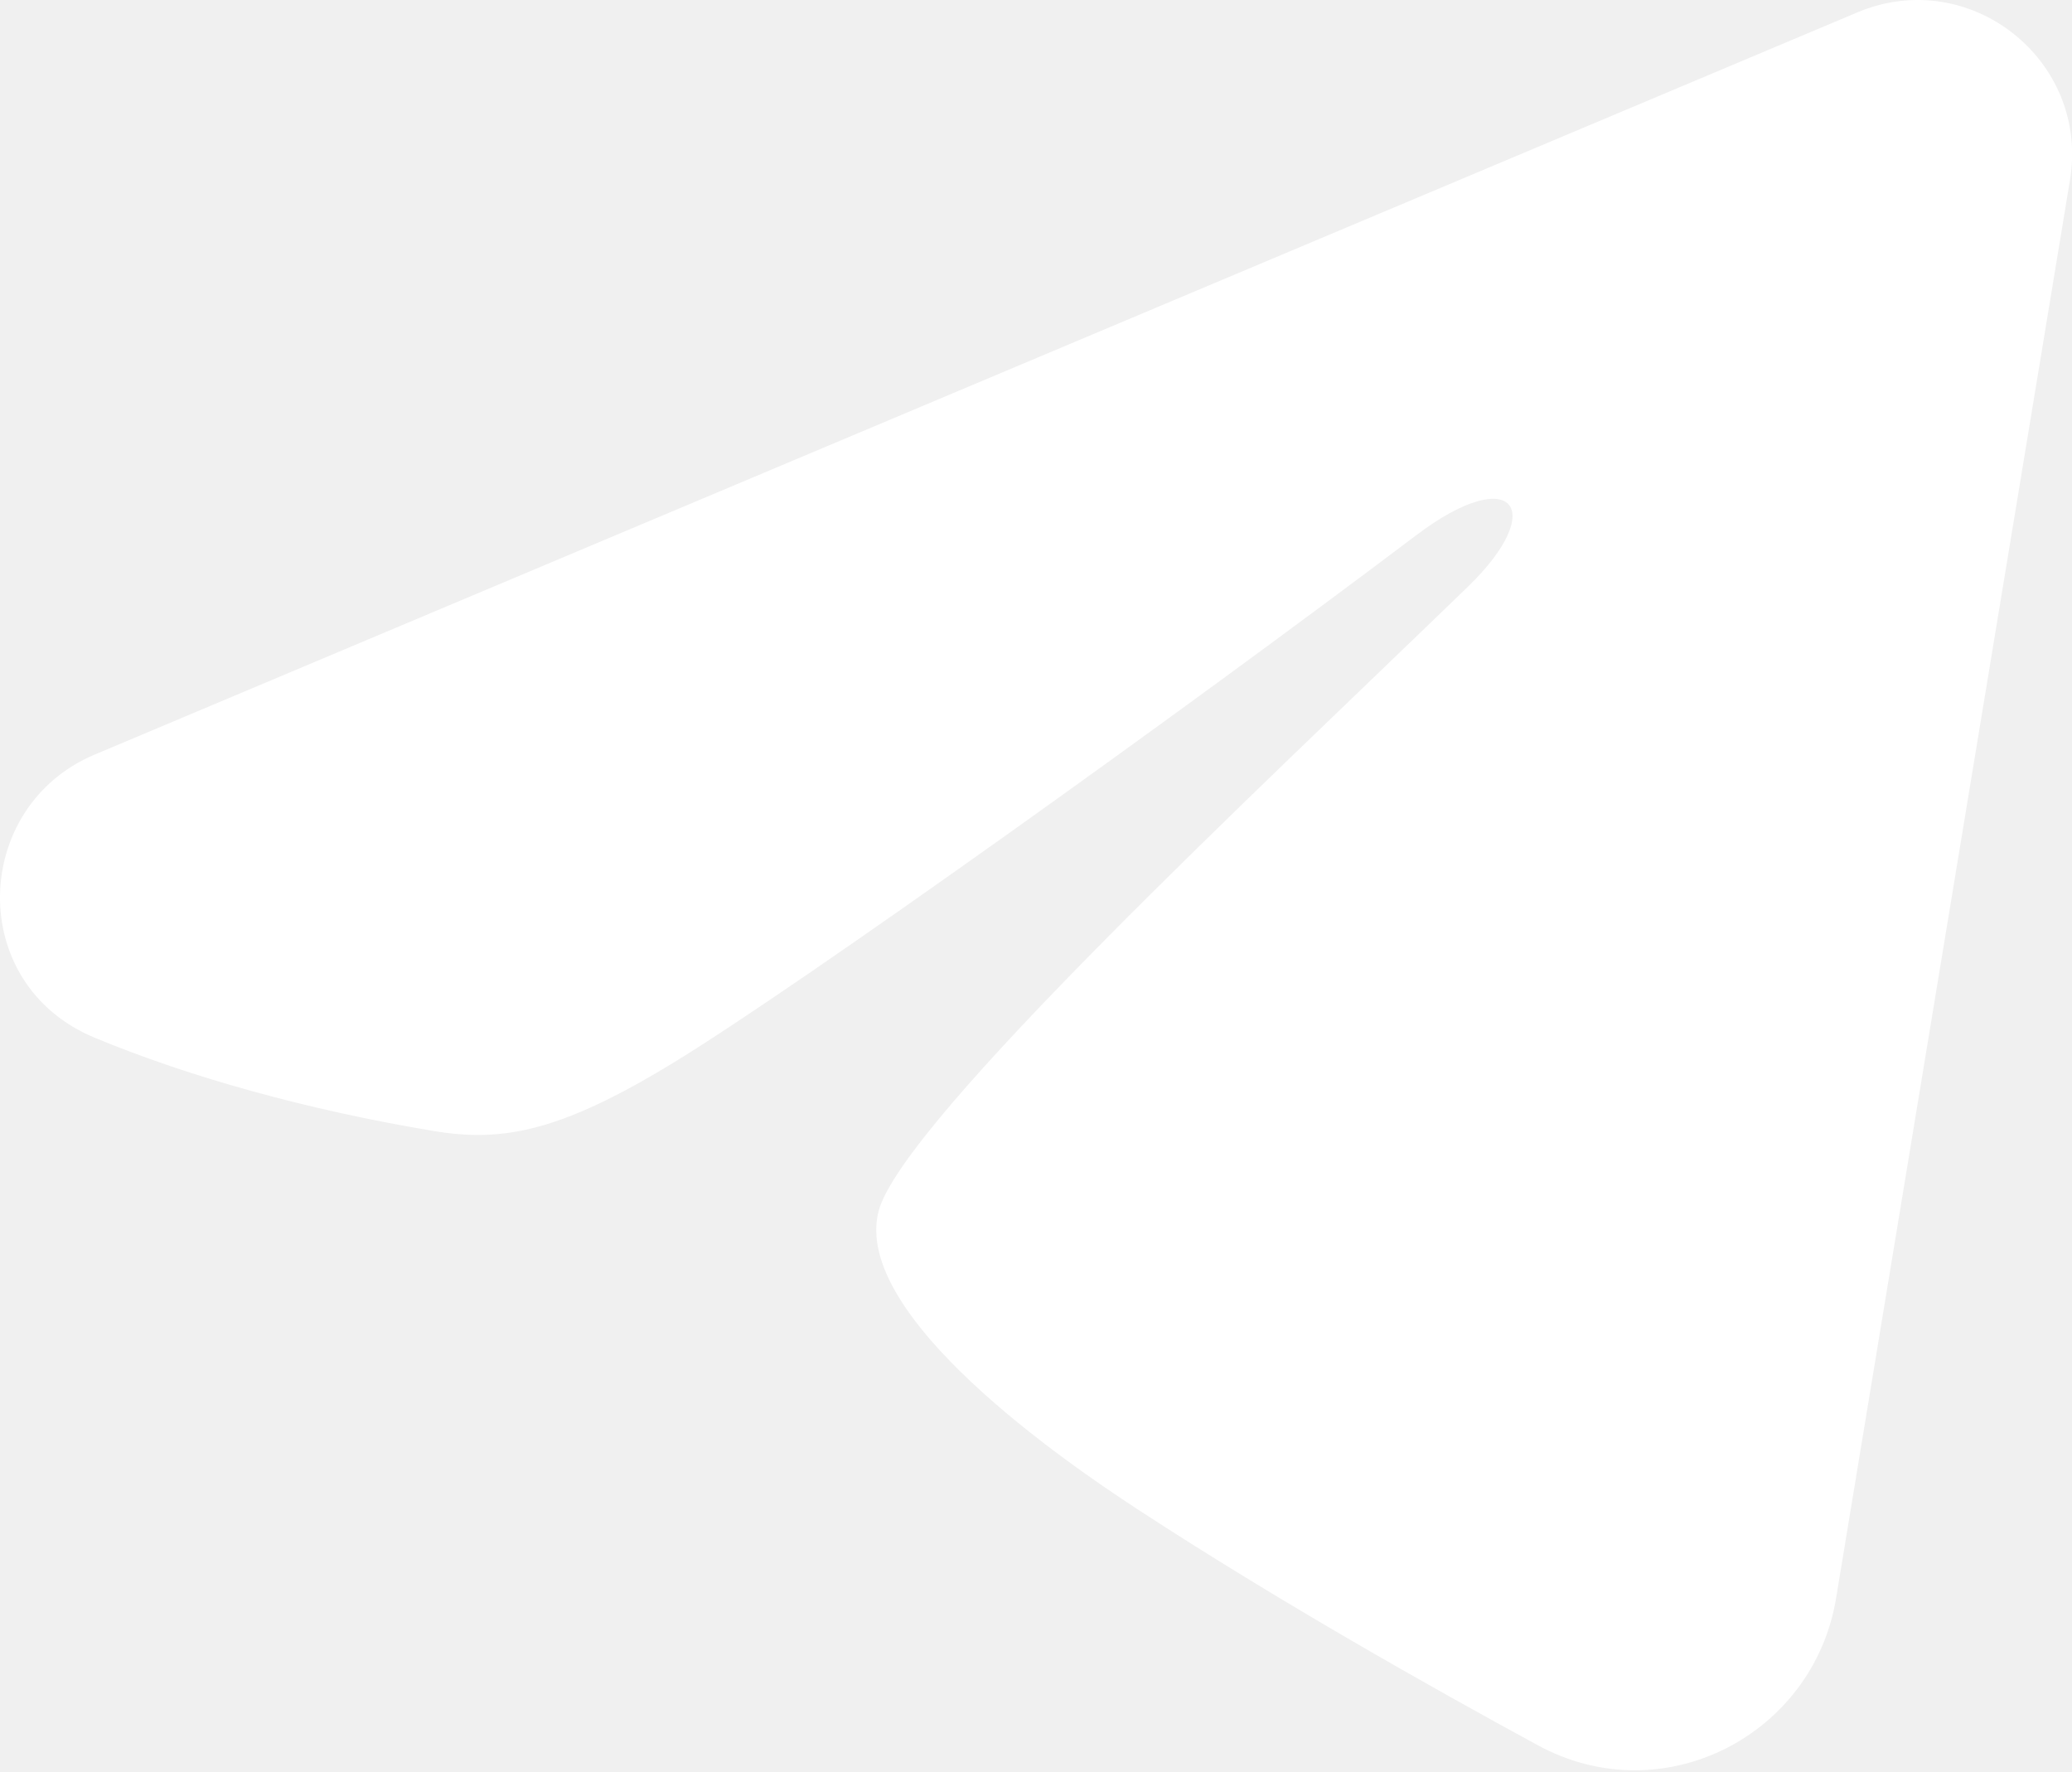
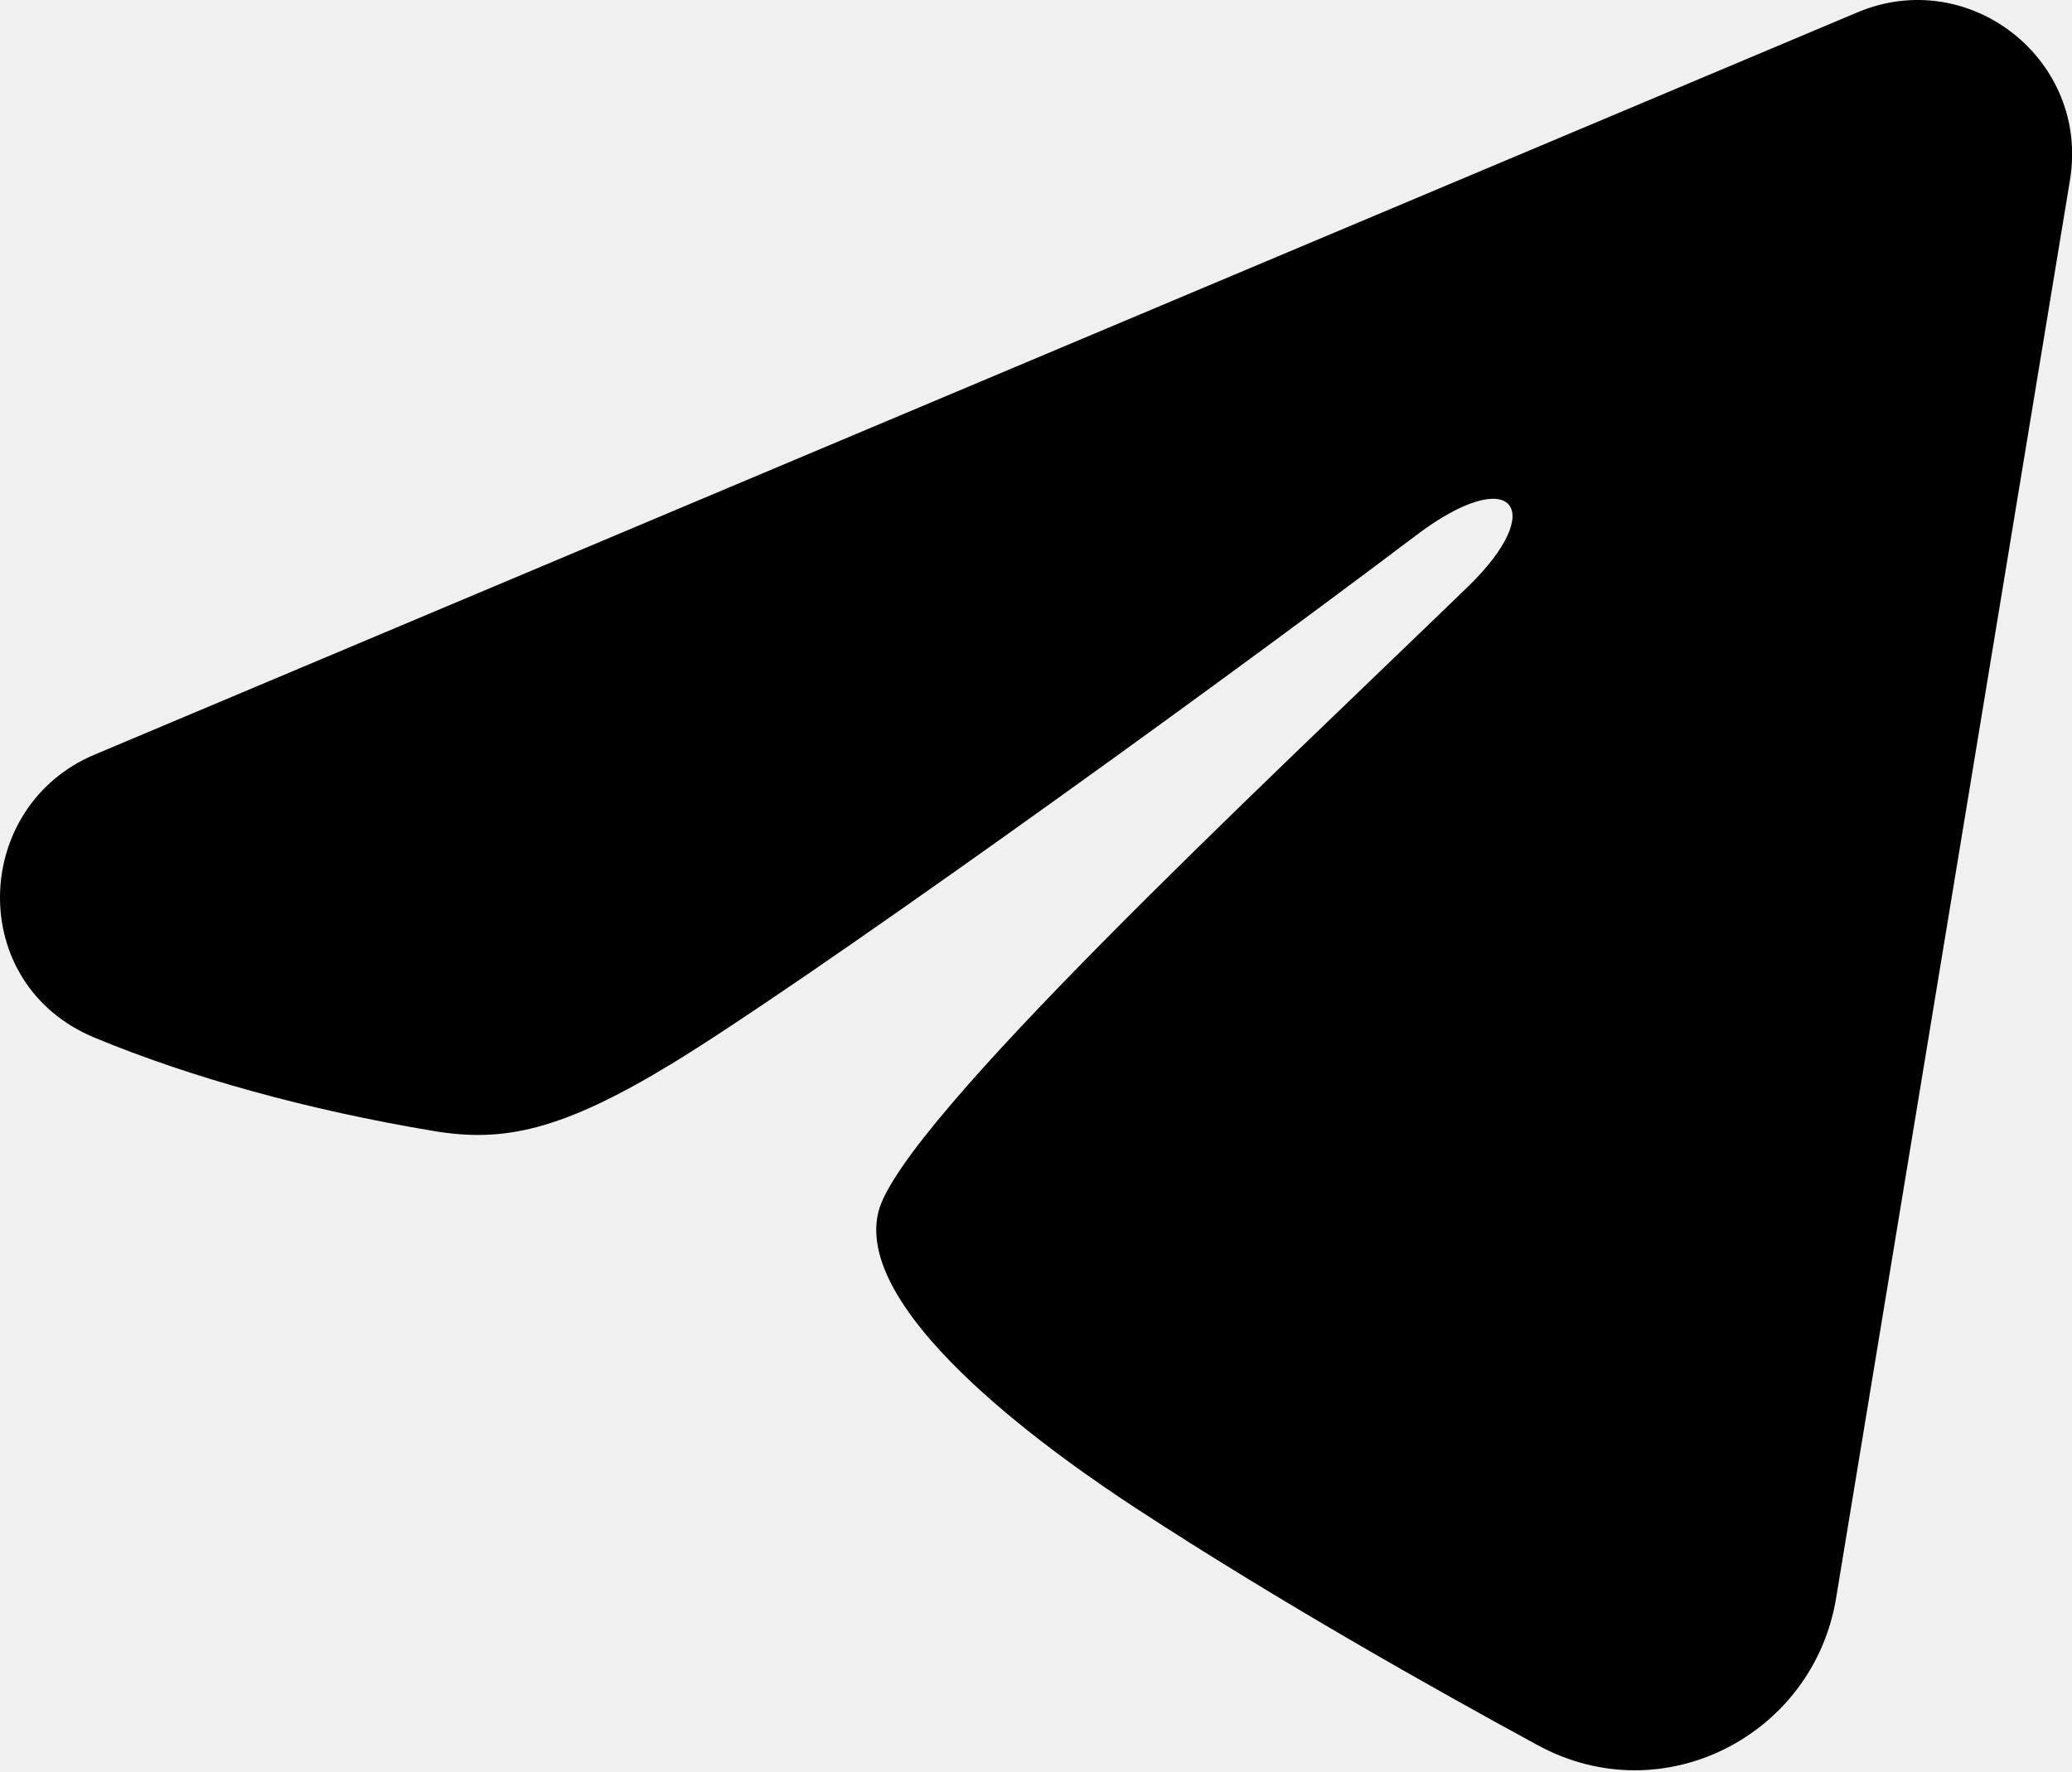
<svg xmlns="http://www.w3.org/2000/svg" width="100%" height="100%" viewBox="0 0 800 684" version="1.1" xml:space="preserve" style="fill-rule:evenodd;clip-rule:evenodd;stroke-linejoin:round;stroke-miterlimit:2;">
  <g id="Монтажная-область1" transform="matrix(0.740741,0,0,0.63287,0,0)">
    <rect x="0" y="0" width="1080" height="1080" style="fill:none;" />
-     <clipPath id="_clip1">
-       <rect x="0" y="0" width="1080" height="1080" />
-     </clipPath>
-     <g clip-path="url(#_clip1)">
-       <g id="telegram-icon" transform="matrix(1.612,0,0,1.88676,-94.5584,-271.053)">
-         <path d="M659.243,147.661C695.507,132.392 734.383,163.057 727.98,201.88L652.35,660.437C645.057,704.65 596.497,730.02 555.933,707.987C521.99,689.55 471.63,661.173 426.243,631.517C403.58,616.707 334.183,569.22 342.713,535.417C350.007,506.513 466.67,397.917 533.337,333.333C559.523,307.964 547.597,293.309 516.67,316.667C439.95,374.61 316.777,462.707 276.045,487.5C240.108,509.373 221.344,513.107 198.962,509.373C158.091,502.563 120.199,492.017 89.263,479.193C47.45,461.86 49.487,404.4 89.234,387.667L659.243,147.661Z" style="fill:white;" />
+     <g transform="matrix(1.612,0,0,1.88676,-94.5584,-271.053)">
+       <g id="telegram-icon">
+         <path d="M659.243,147.661C695.507,132.392 734.383,163.057 727.98,201.88L652.35,660.437C645.057,704.65 596.497,730.02 555.933,707.987C521.99,689.55 471.63,661.173 426.243,631.517C403.58,616.707 334.183,569.22 342.713,535.417C350.007,506.513 466.67,397.917 533.337,333.333C559.523,307.964 547.597,293.309 516.67,316.667C439.95,374.61 316.777,462.707 276.045,487.5C240.108,509.373 221.344,513.107 198.962,509.373C158.091,502.563 120.199,492.017 89.263,479.193C47.45,461.86 49.487,404.4 89.234,387.667L659.243,147.661Z" />
      </g>
    </g>
  </g>
</svg>
